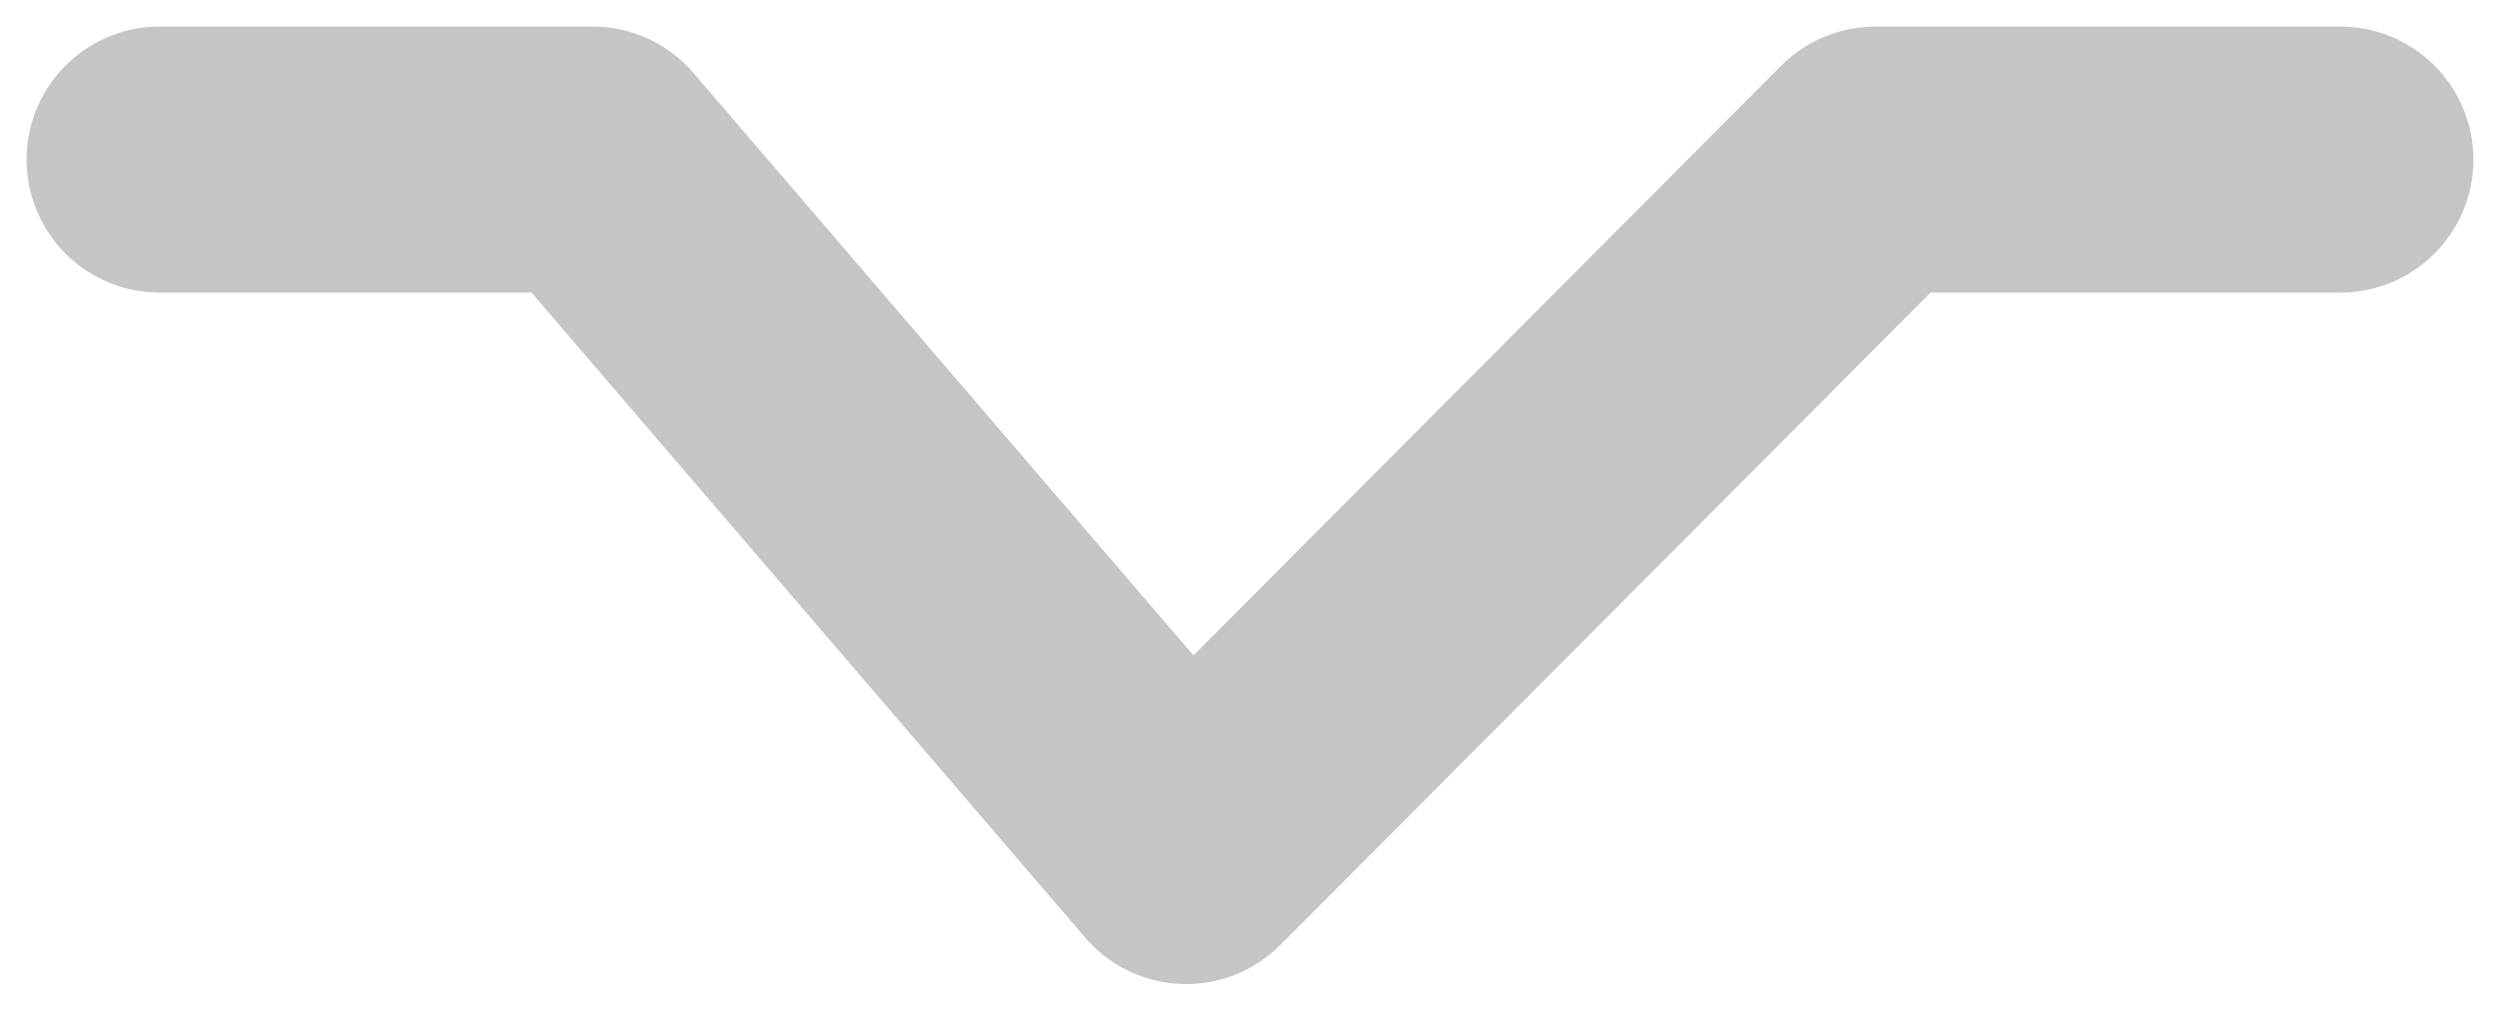
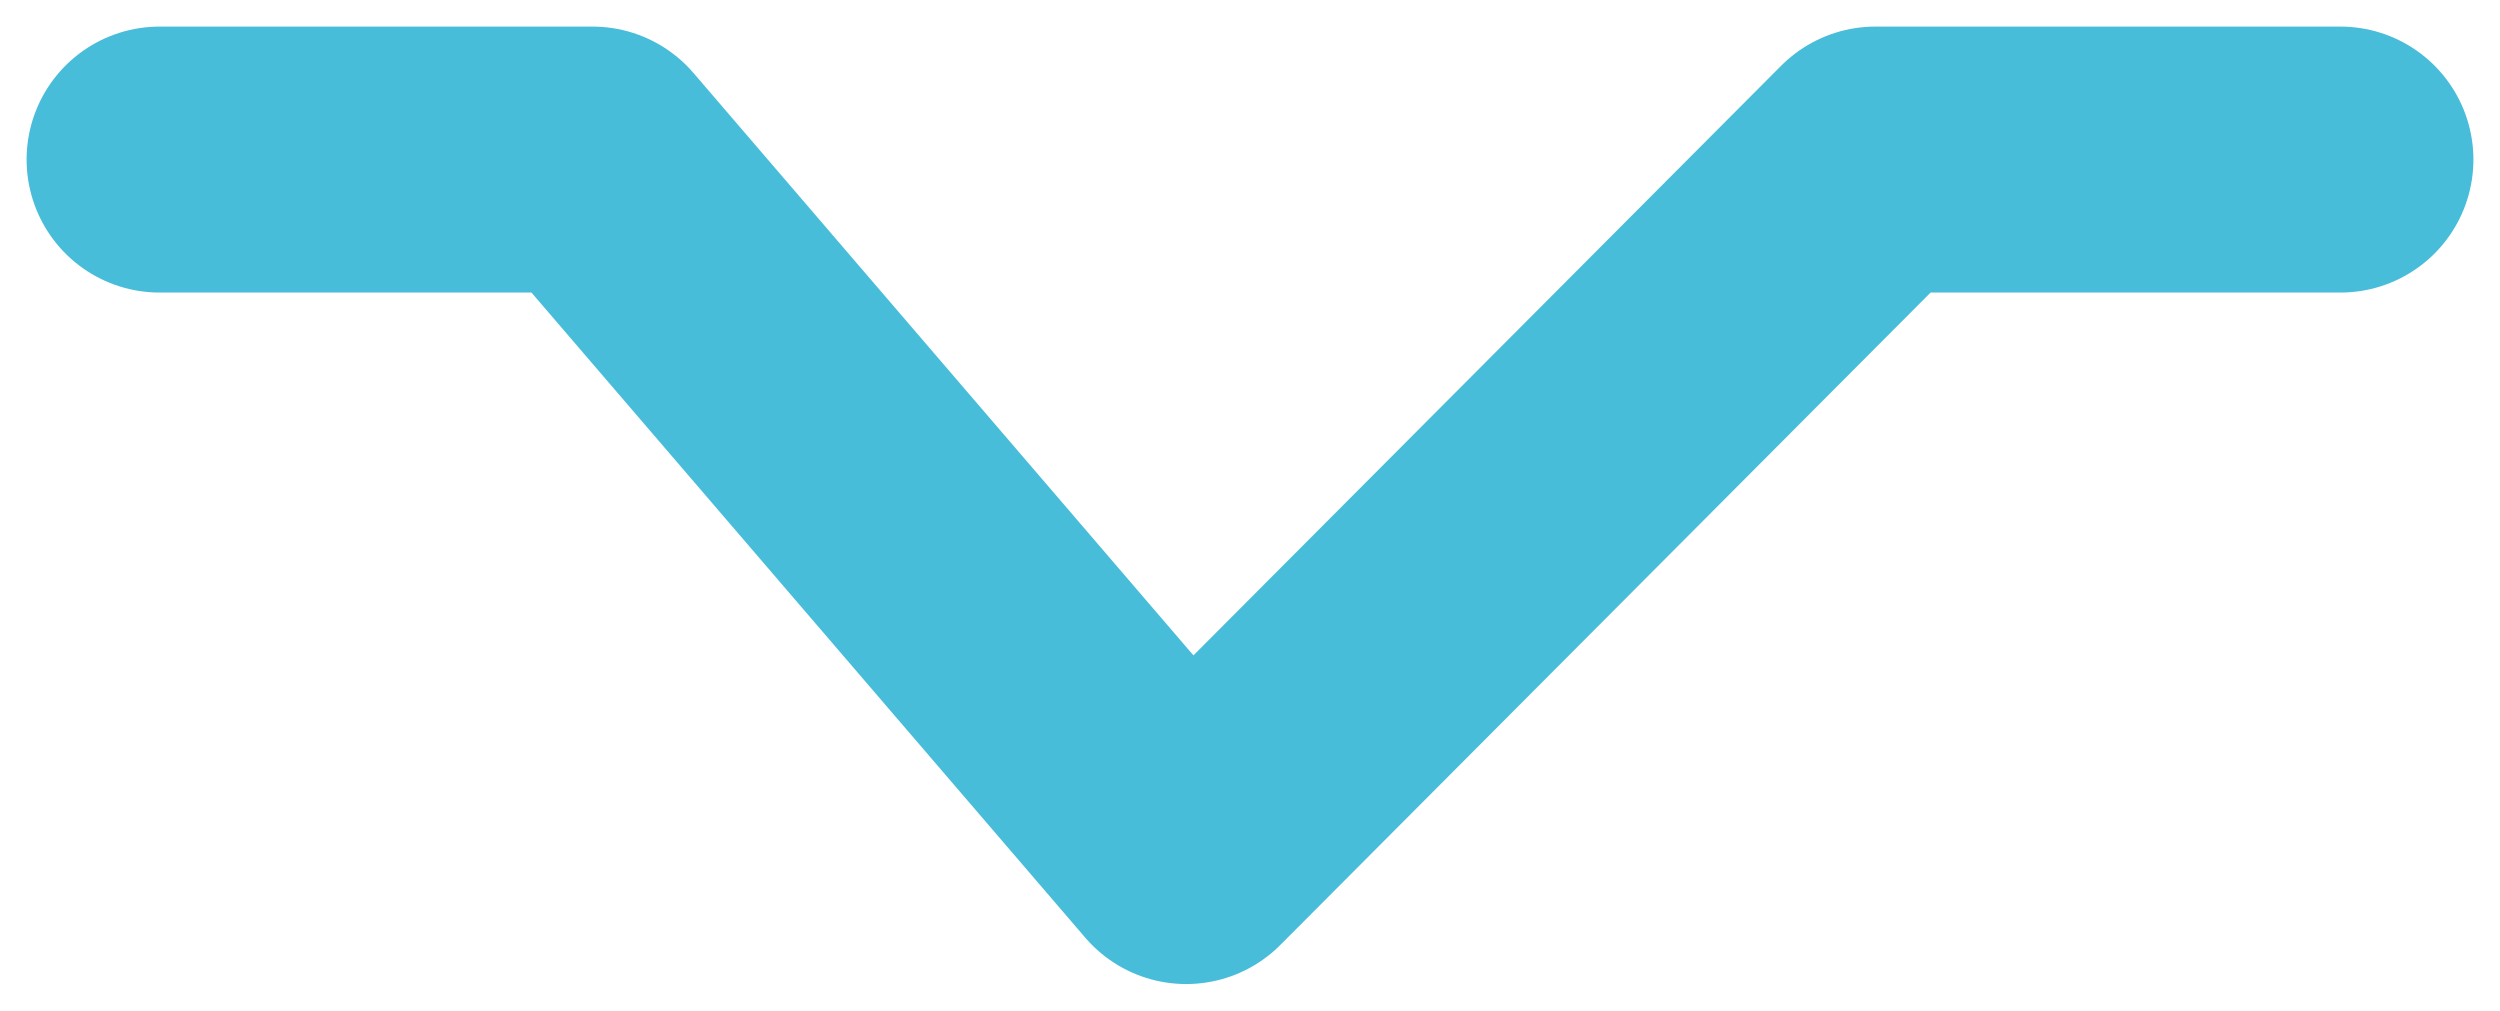
<svg xmlns="http://www.w3.org/2000/svg" width="47" height="19" viewBox="0 0 47 19" fill="none">
-   <path d="M3 3H11.14L22.3 16L35.257 3H44" stroke="#C5C5C5" stroke-width="5" stroke-linecap="round" stroke-linejoin="round" />
+   <path d="M3 3H11.14L22.3 16L35.257 3H44" stroke="#47bdda" stroke-width="5" stroke-linecap="round" stroke-linejoin="round" />
</svg>
